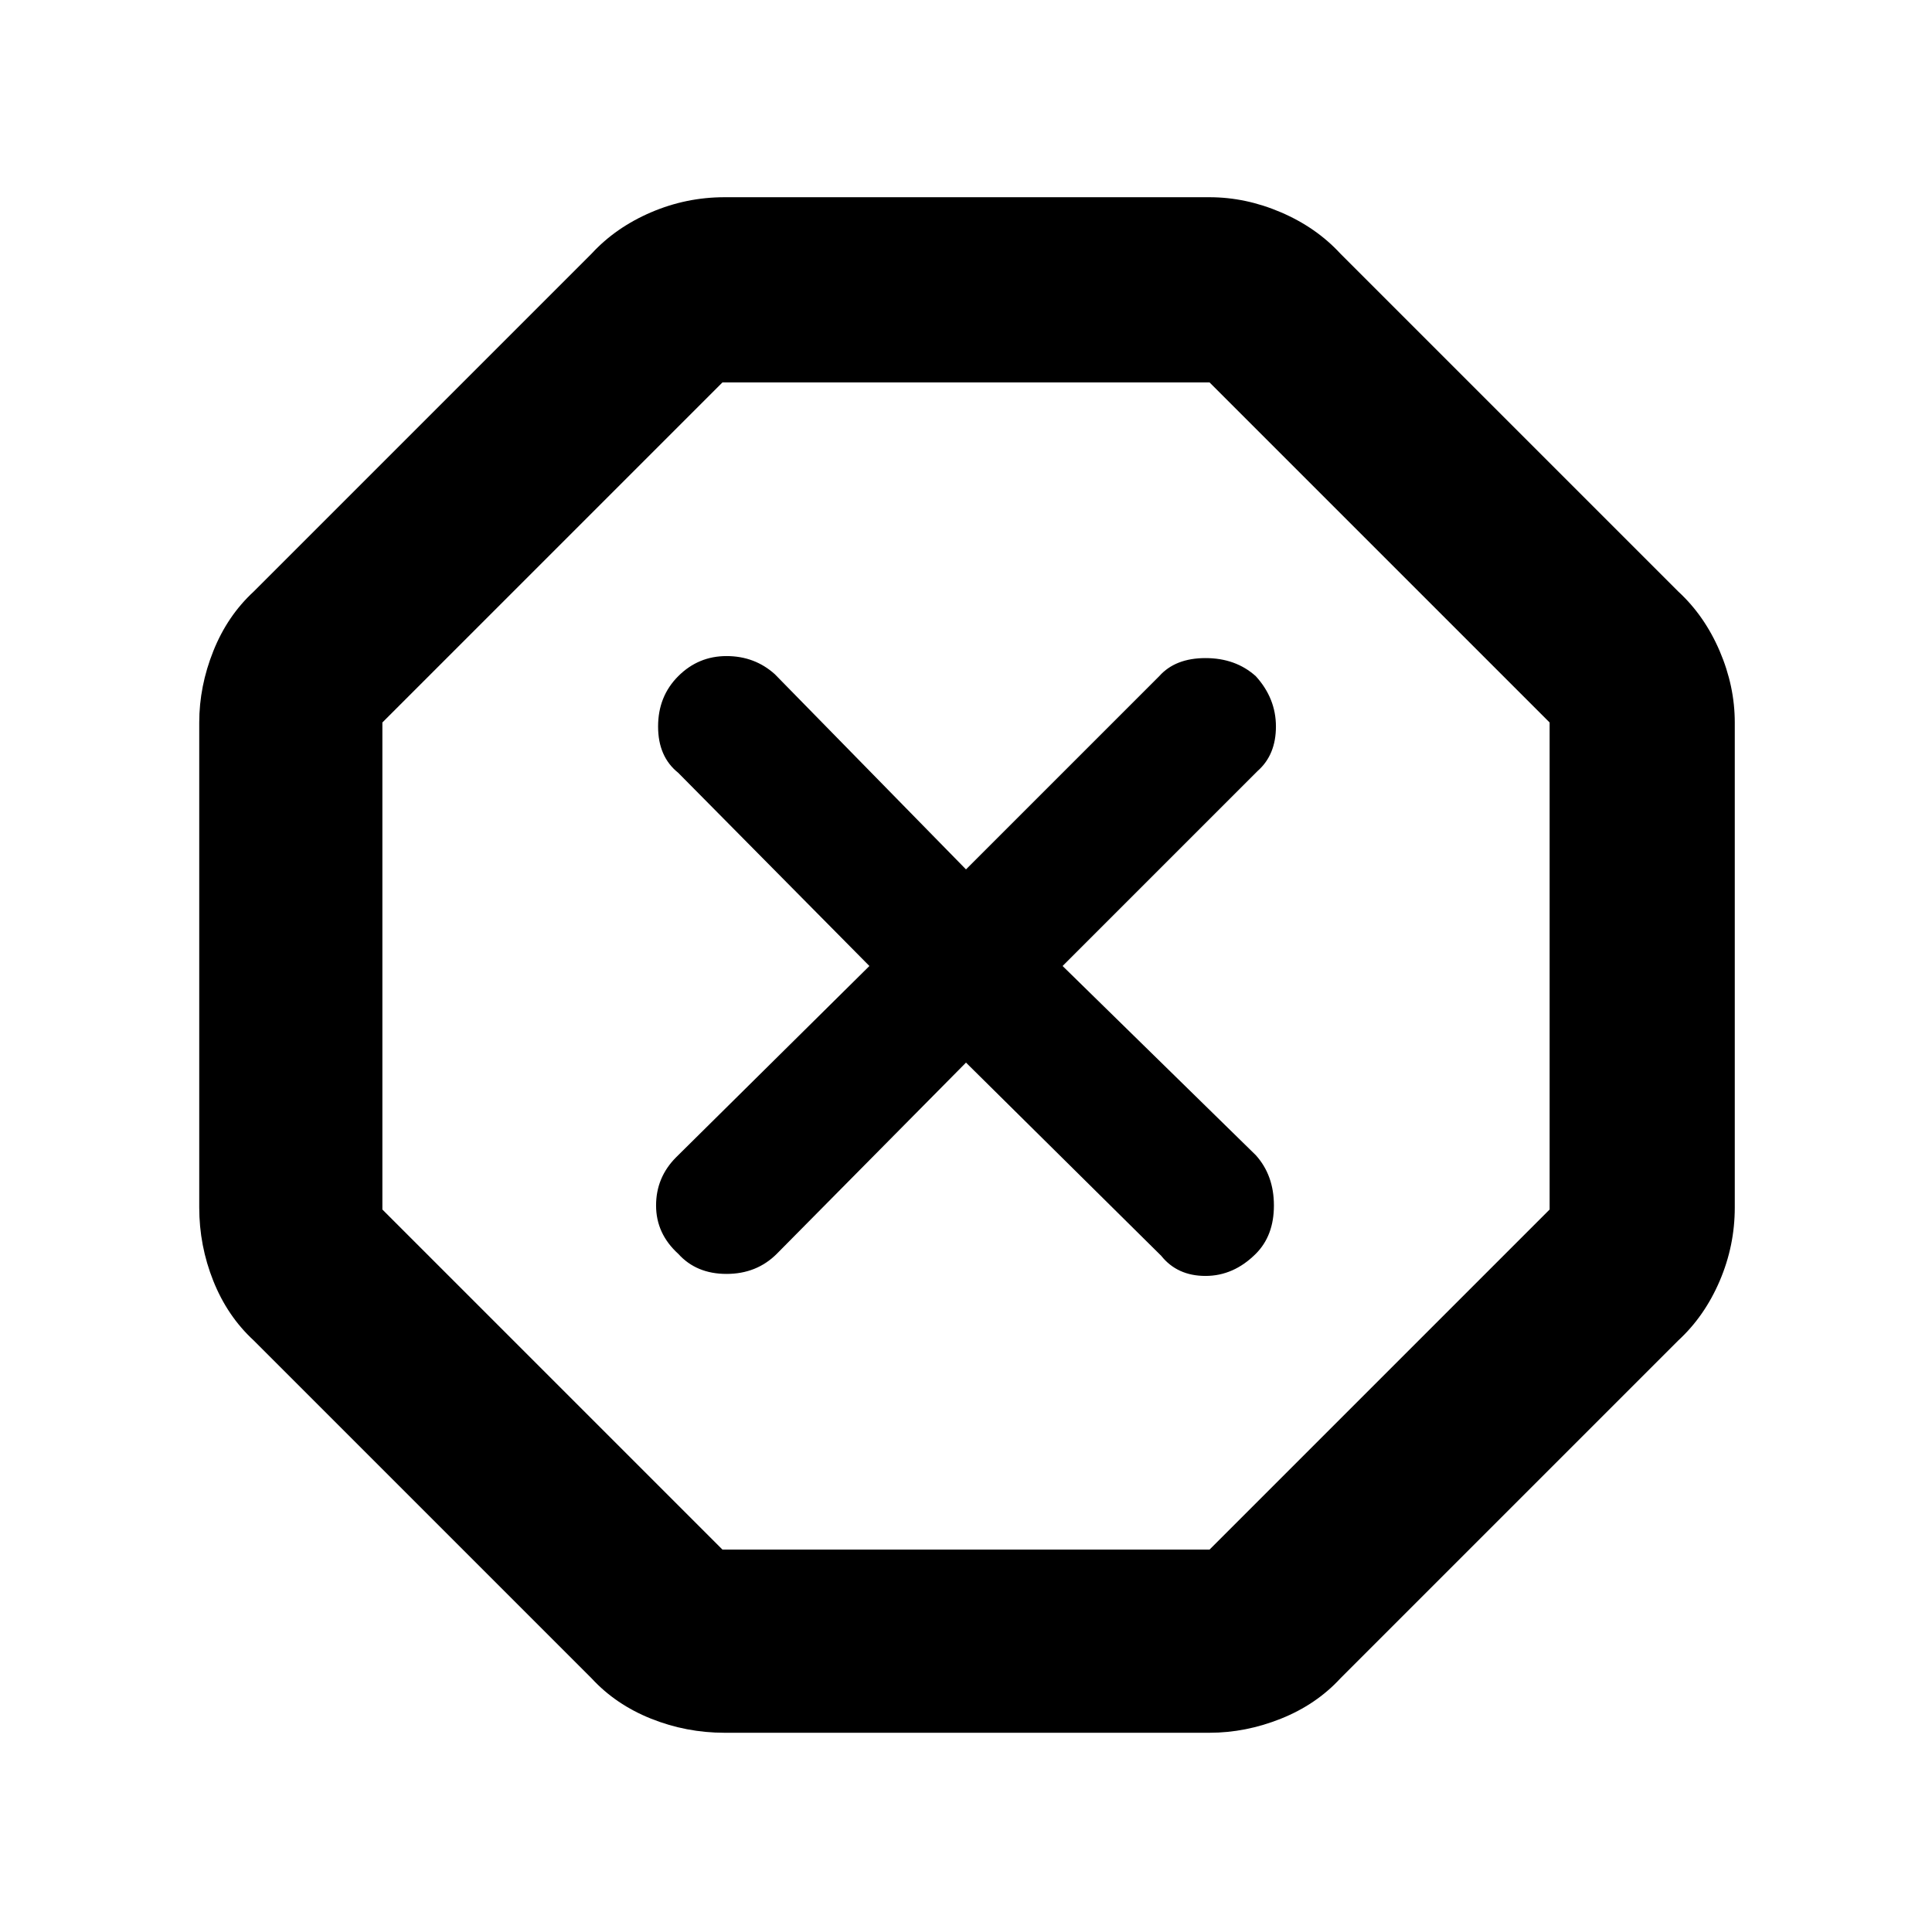
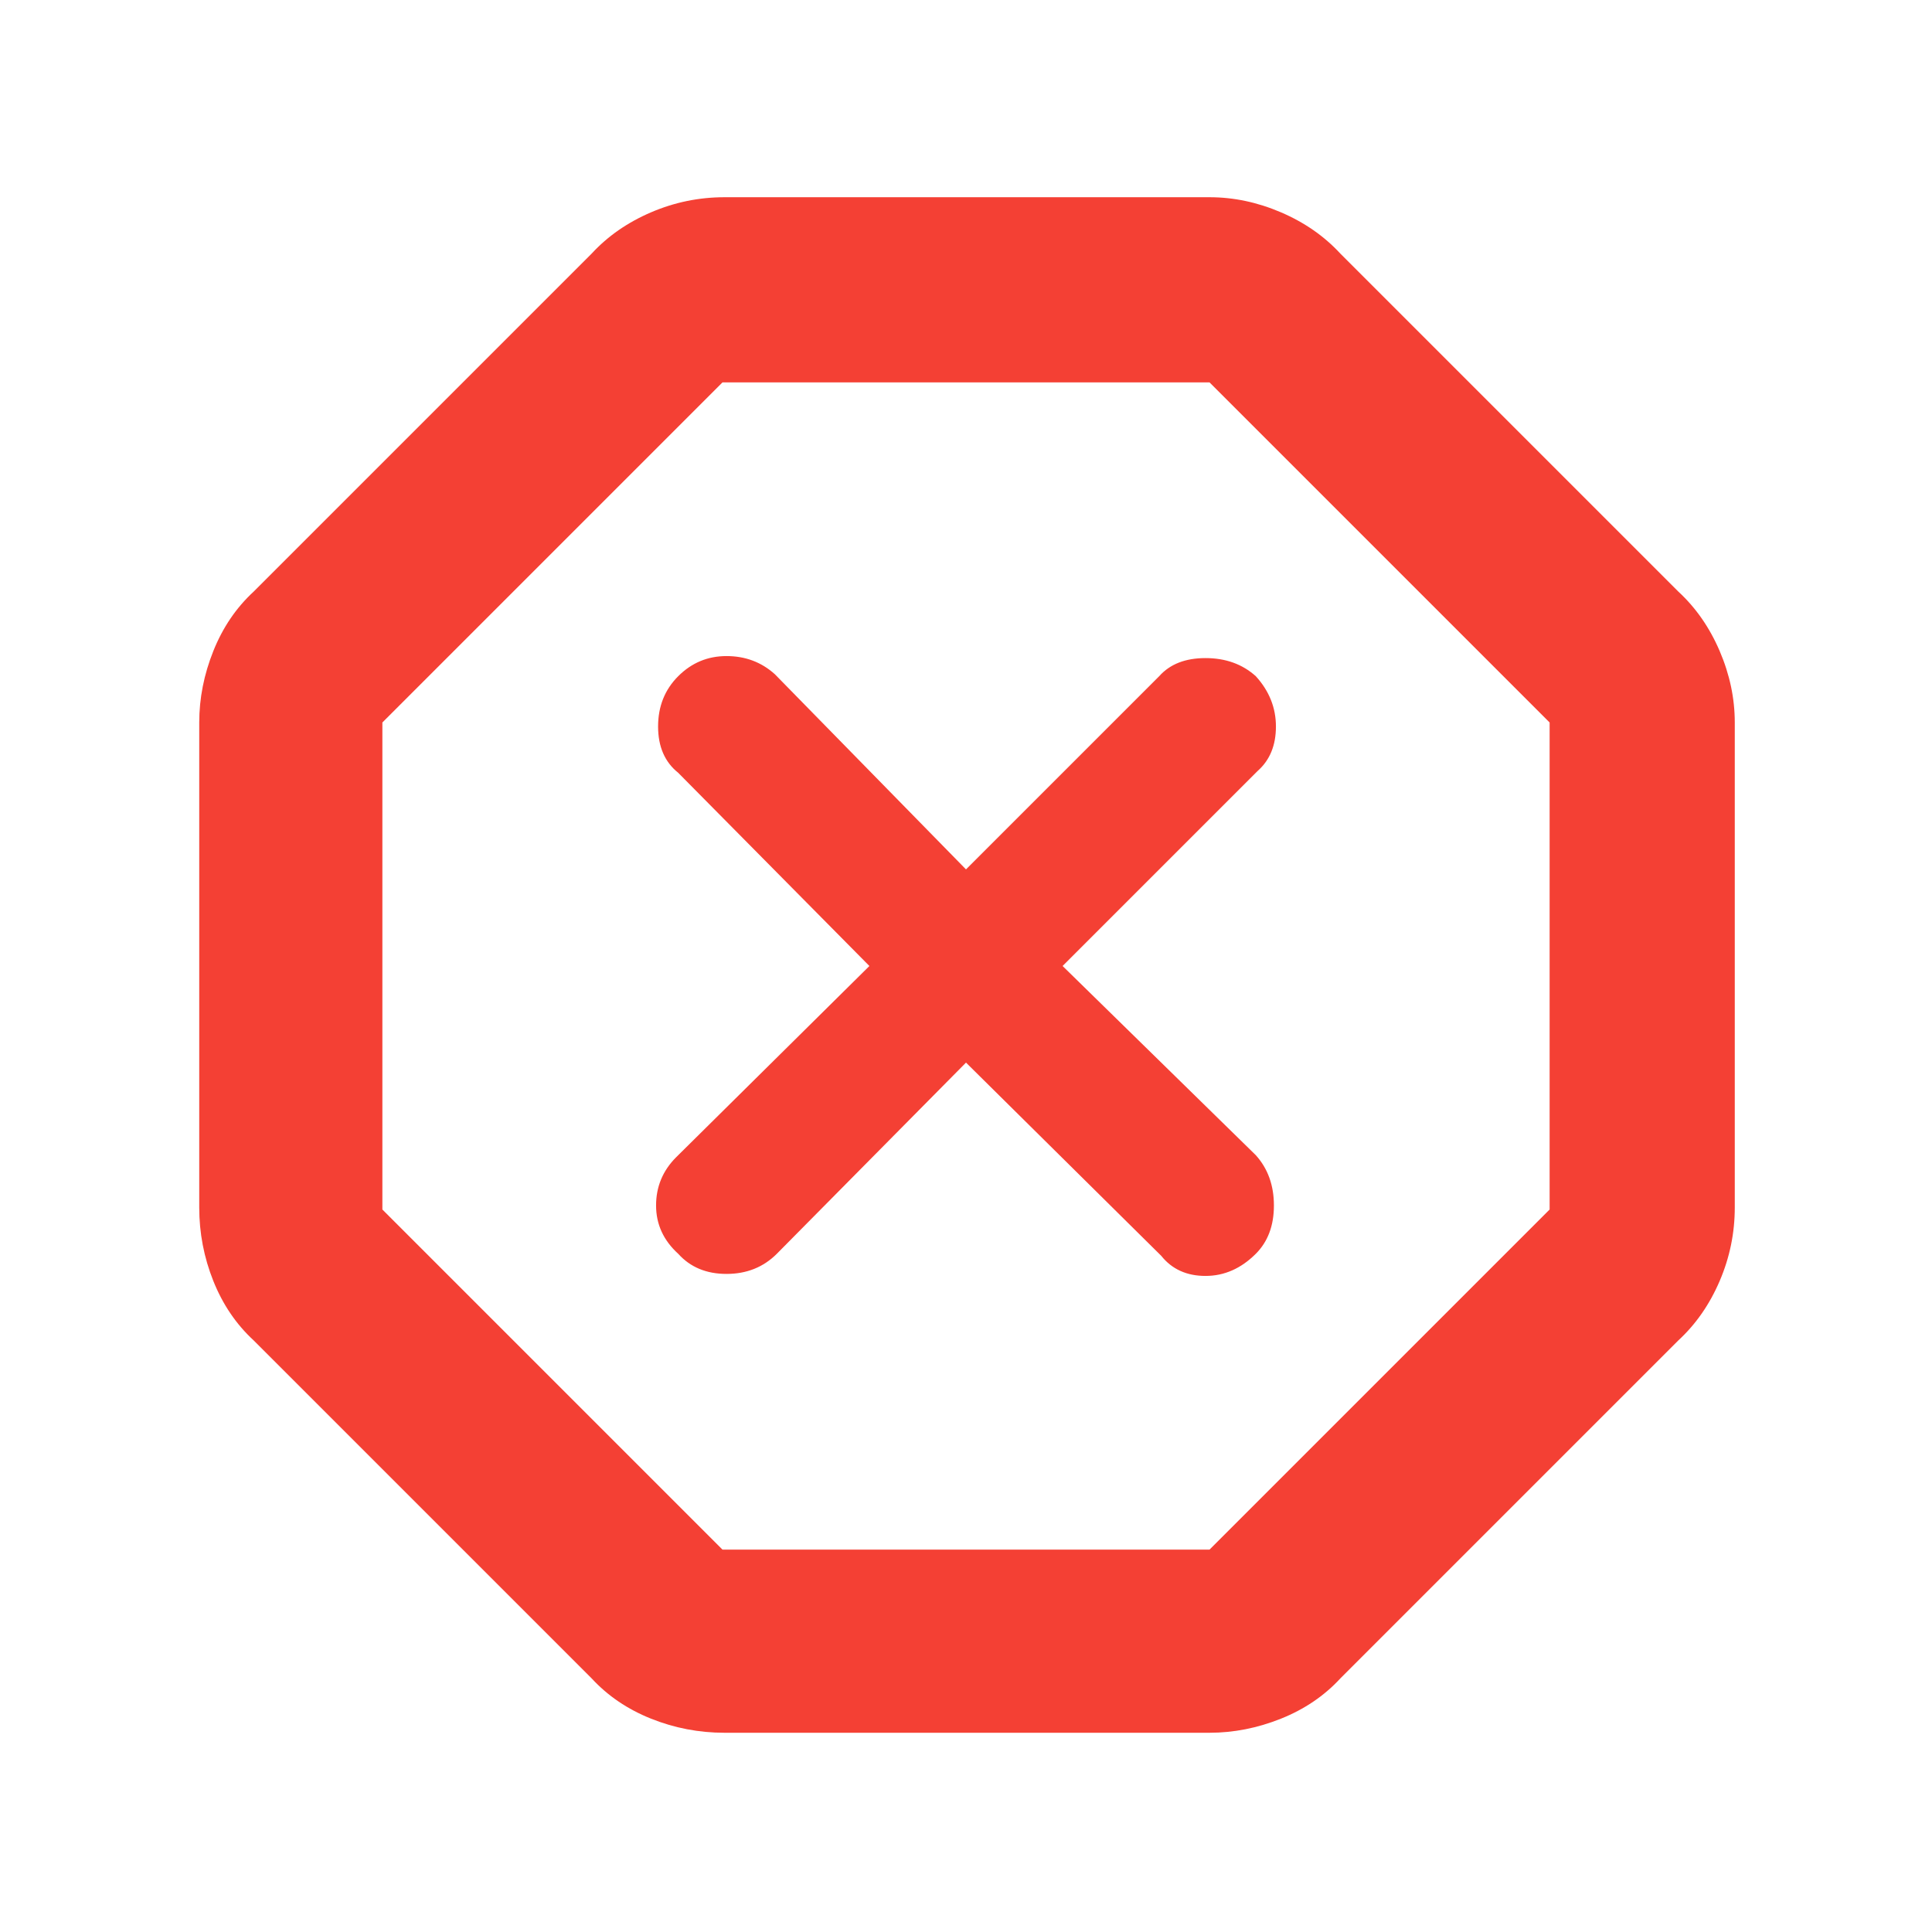
- <svg xmlns="http://www.w3.org/2000/svg" height="48" width="48" fill="f44034">
+ <svg xmlns="http://www.w3.org/2000/svg" height="48" width="48" fill="#f44034">
  <path d="M18 43.05Q17.05 43.05 16.175 42.7Q15.3 42.35 14.7 41.7L6.3 33.3Q5.65 32.7 5.3 31.825Q4.95 30.95 4.95 30V17.95Q4.95 17.05 5.3 16.175Q5.65 15.3 6.3 14.7L14.7 6.3Q15.3 5.65 16.175 5.275Q17.05 4.9 18 4.9H30.05Q30.95 4.9 31.825 5.275Q32.7 5.65 33.3 6.3L41.7 14.7Q42.35 15.3 42.725 16.175Q43.1 17.05 43.1 17.95V30Q43.1 30.95 42.725 31.825Q42.35 32.7 41.7 33.3L33.3 41.7Q32.7 42.35 31.825 42.7Q30.95 43.05 30.05 43.05ZM24 26.4 28.85 31.2Q29.25 31.7 29.95 31.7Q30.65 31.7 31.2 31.15Q31.65 30.7 31.65 29.95Q31.65 29.2 31.2 28.7L26.4 24L31.25 19.15Q31.7 18.75 31.7 18.05Q31.7 17.35 31.2 16.8Q30.7 16.35 29.95 16.35Q29.2 16.35 28.8 16.8L24 21.6L19.25 16.75Q18.75 16.3 18.05 16.3Q17.35 16.3 16.85 16.8Q16.35 17.3 16.35 18.05Q16.35 18.8 16.85 19.2L21.6 24L16.8 28.75Q16.3 29.25 16.3 29.95Q16.3 30.65 16.85 31.15Q17.3 31.65 18.05 31.65Q18.8 31.65 19.3 31.15ZM17.95 38.5H30.05L38.5 30.05V17.95L30.05 9.5H17.95L9.5 17.95V30.05ZM24 24Z" />
</svg>
